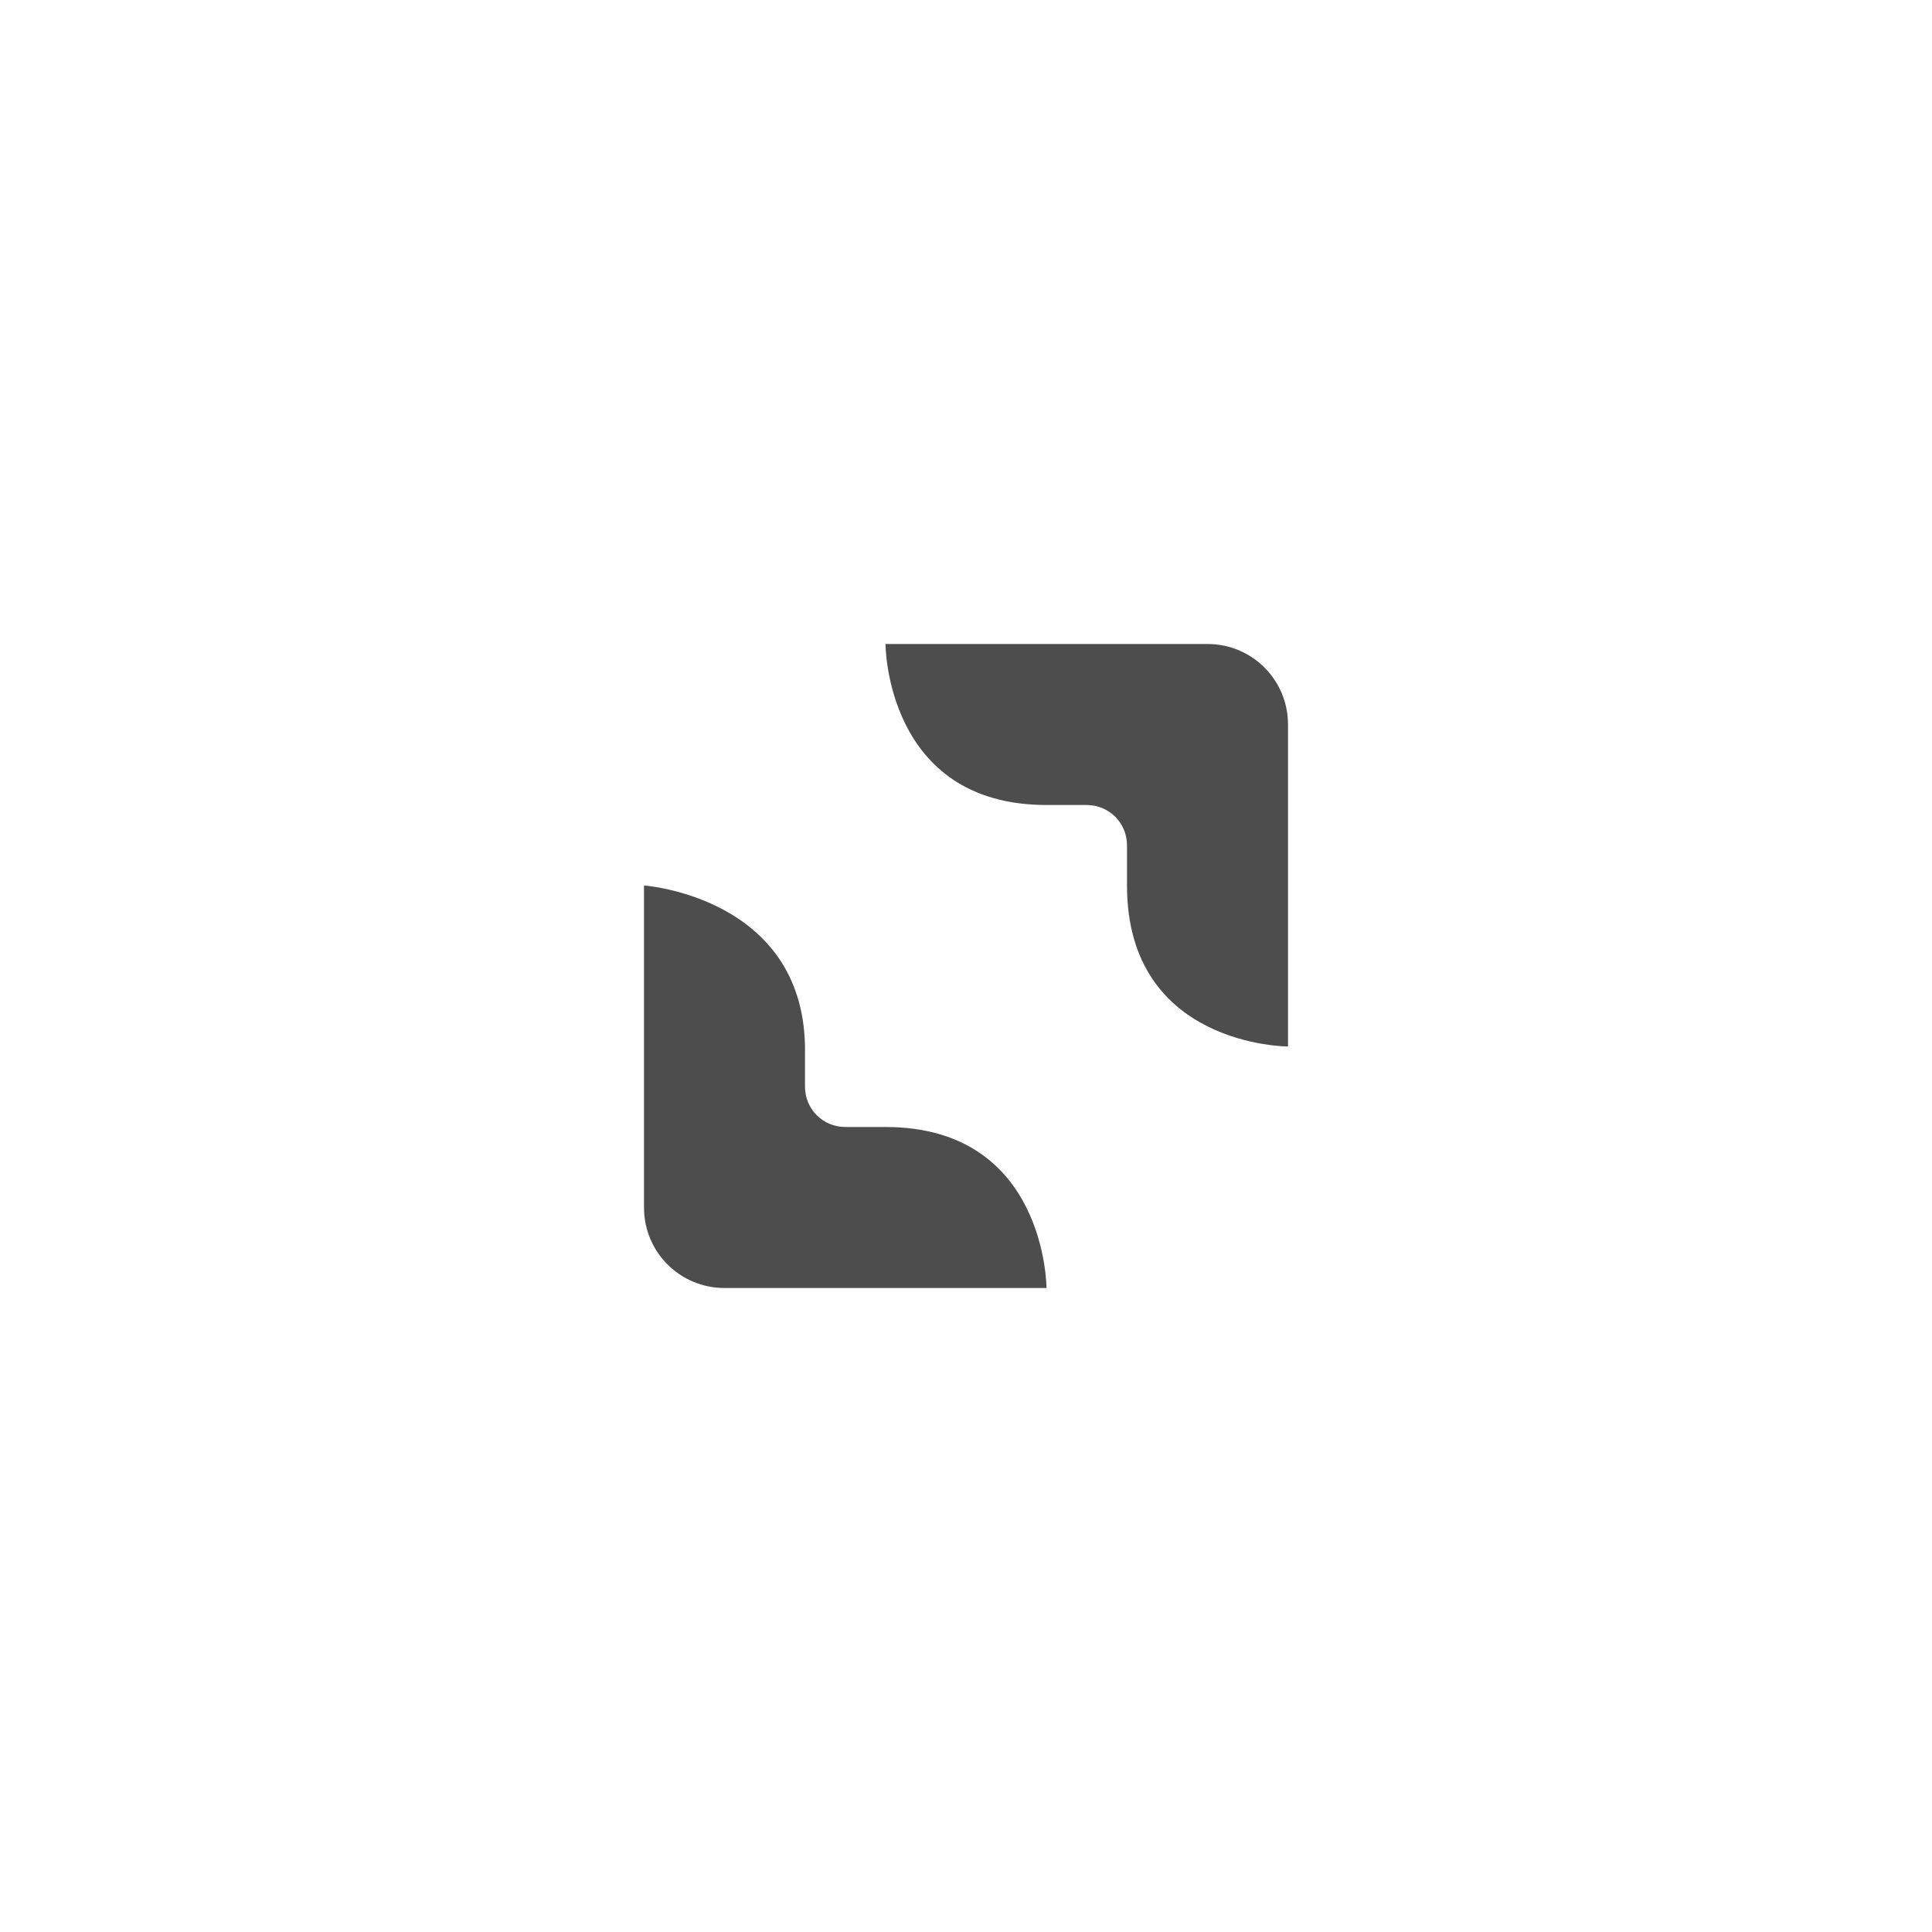
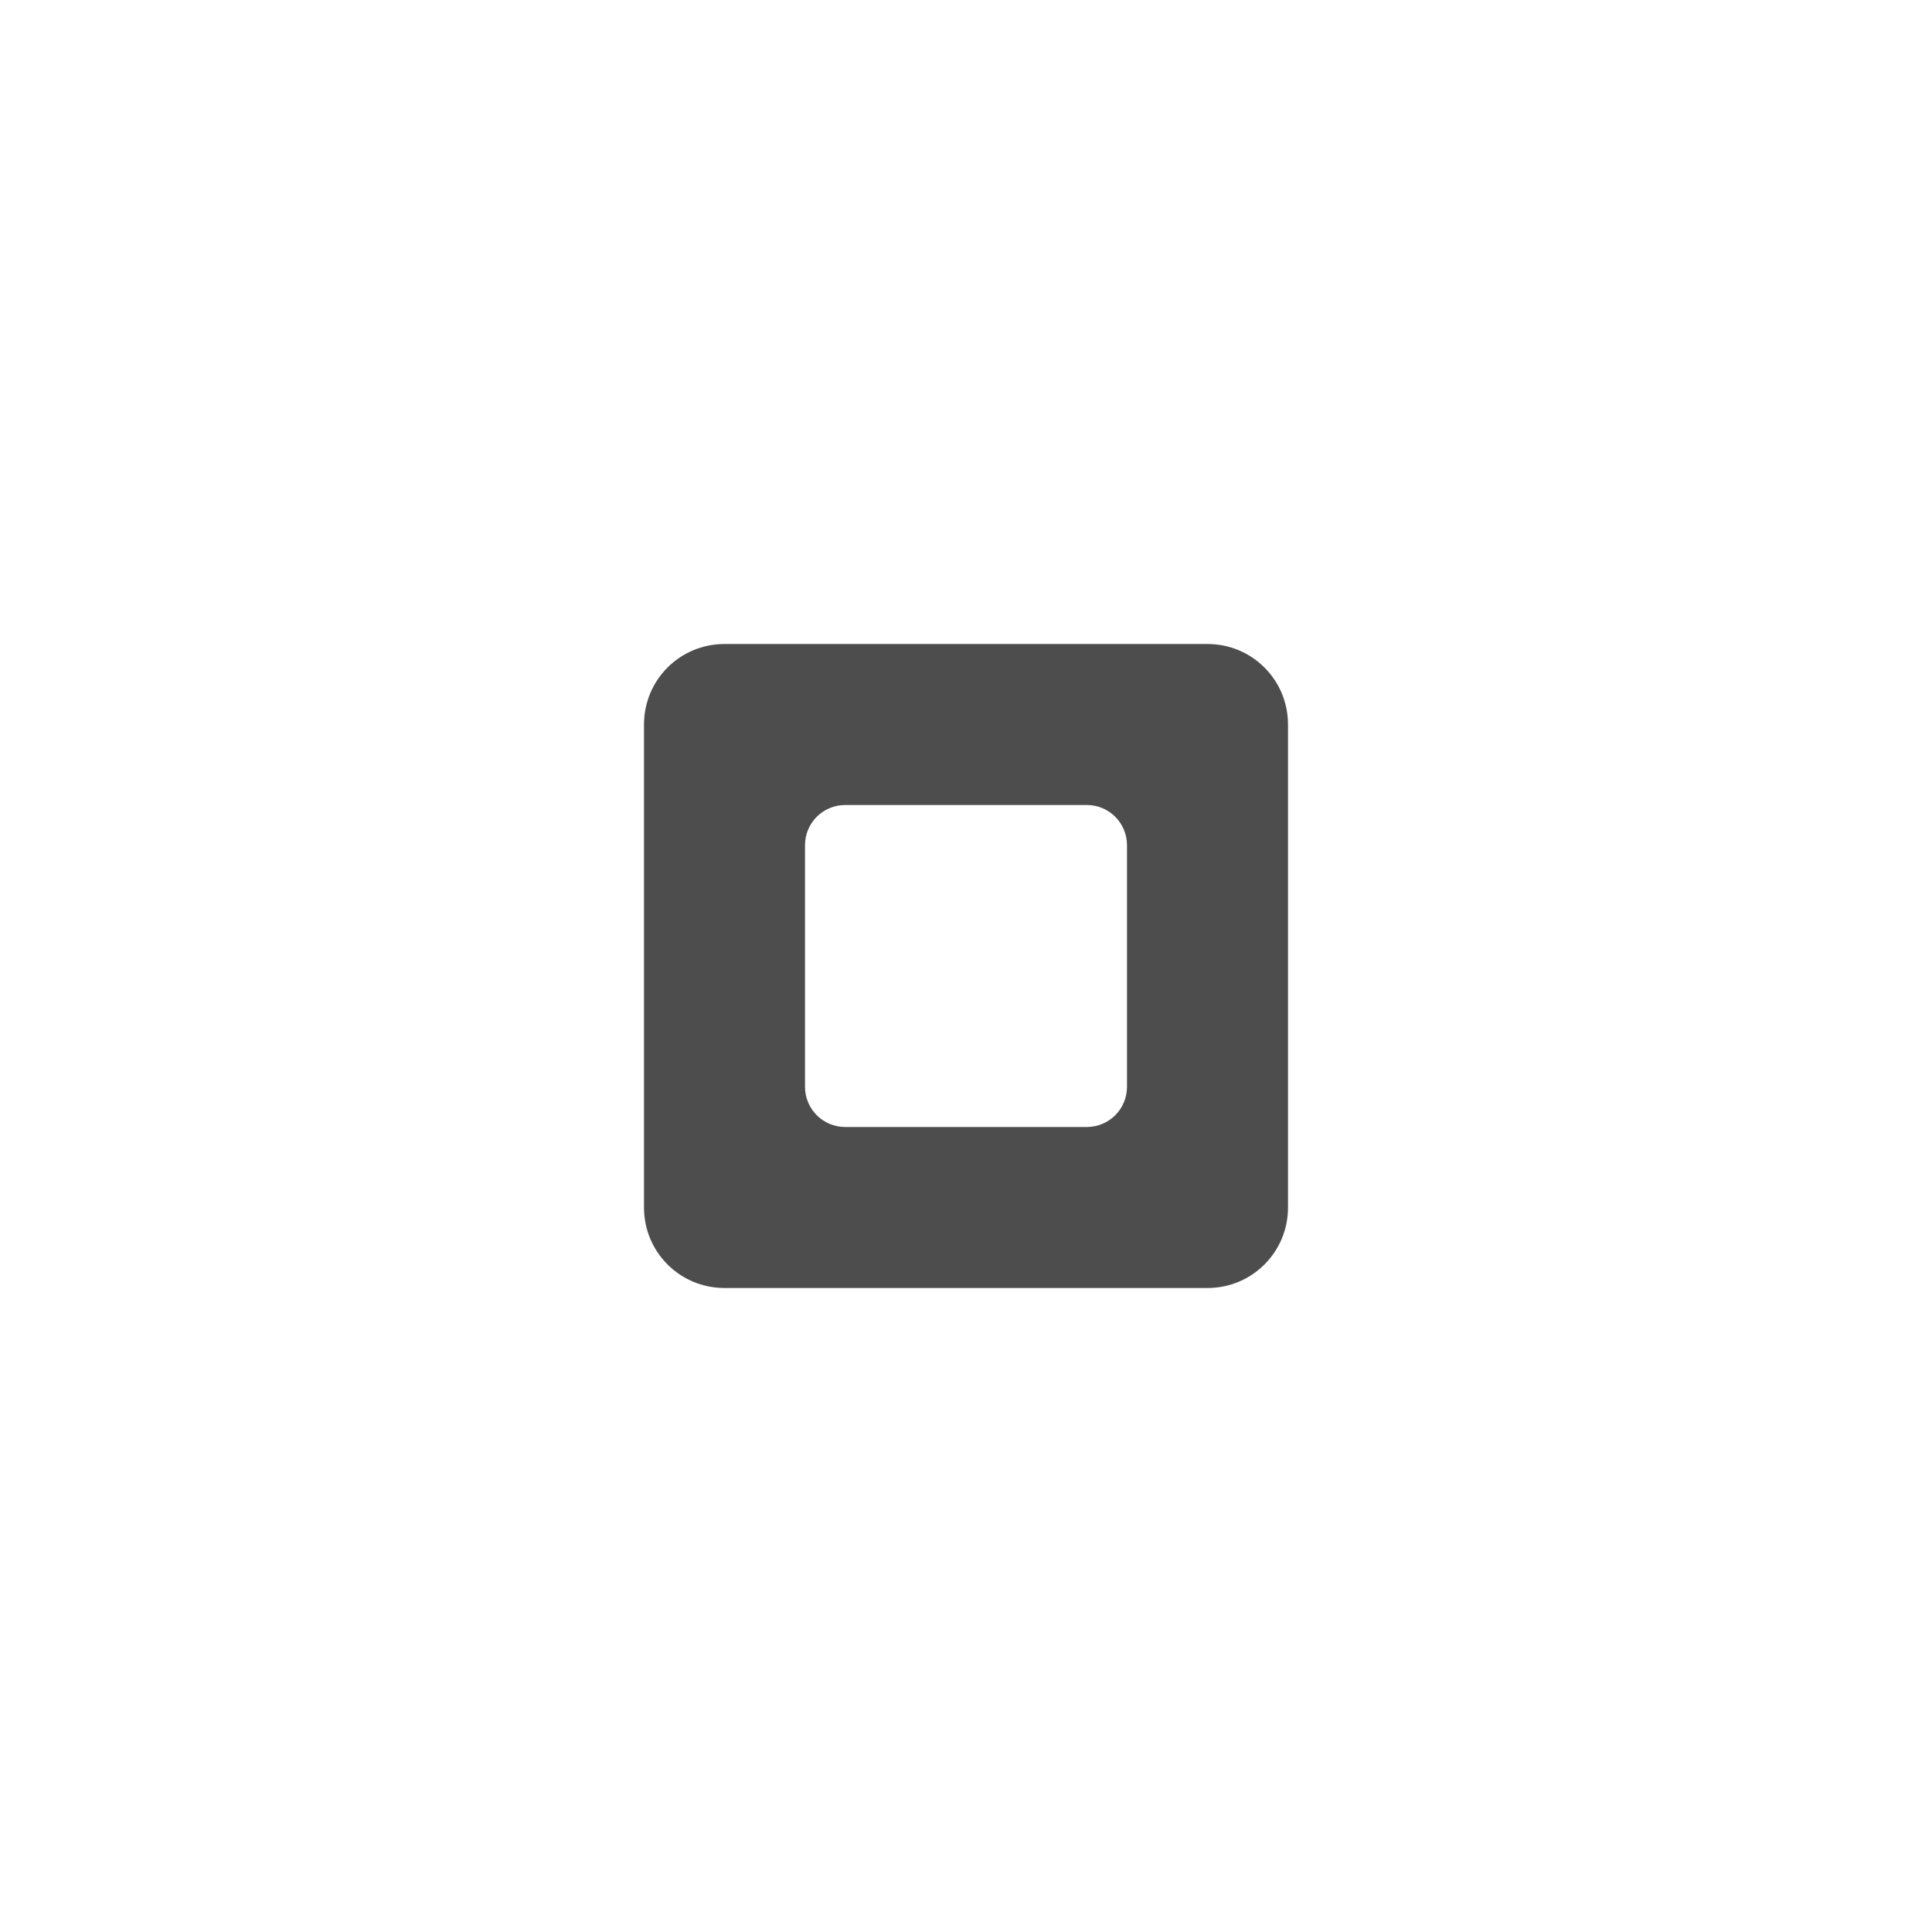
- <svg xmlns="http://www.w3.org/2000/svg" width="24" height="24" version="1.1">
-   <defs>
+ <svg xmlns="http://www.w3.org/2000/svg" width="24" height="24" version="1.1" id="svg1">
+   <defs id="defs1">
    <style id="current-color-scheme" type="text/css">
   .ColorScheme-Text { color:#4d4d4d; } .ColorScheme-Highlight { color:#4285f4; } .ColorScheme-NeutralText { color:#ff9800; } .ColorScheme-PositiveText { color:#4caf50; } .ColorScheme-NegativeText { color:#f44336; }
  </style>
  </defs>
-   <g transform="translate(4,4)">
-     <path style="fill:currentColor" class="ColorScheme-Text" d="M 7,4 C 7,4 7,6 9,6 H 9.5 C 9.777,6 10,6.223 10,6.5 V 7 C 10,9 12,9 12,9 V 5 C 12,4.446 11.554,4 11,4 Z M 4,7 V 11 C 4,11.554 4.446,12 5,12 H 9 C 9,12 9,10 7,10 H 6.5 C 6.223,10 6,9.777 6,9.5 V 9 C 5.968,7.138 4,7 4,7 Z" />
-   </g>
+   <path id="path1" style="fill:currentColor" class="ColorScheme-Text" d="M 9,8 C 8.446,8 8,8.446 8,9 v 6 c 0,0.554 0.446,1 1,1 h 6 c 0.554,0 1,-0.446 1,-1 V 9 C 16,8.446 15.554,8 15,8 Z m 1.5,2 h 3 c 0.277,0 0.5,0.223 0.5,0.5 v 3 c 0,0.277 -0.223,0.5 -0.5,0.5 h -3 C 10.223,14 10,13.777 10,13.5 v -3 C 10,10.223 10.223,10 10.5,10 Z" />
</svg>
